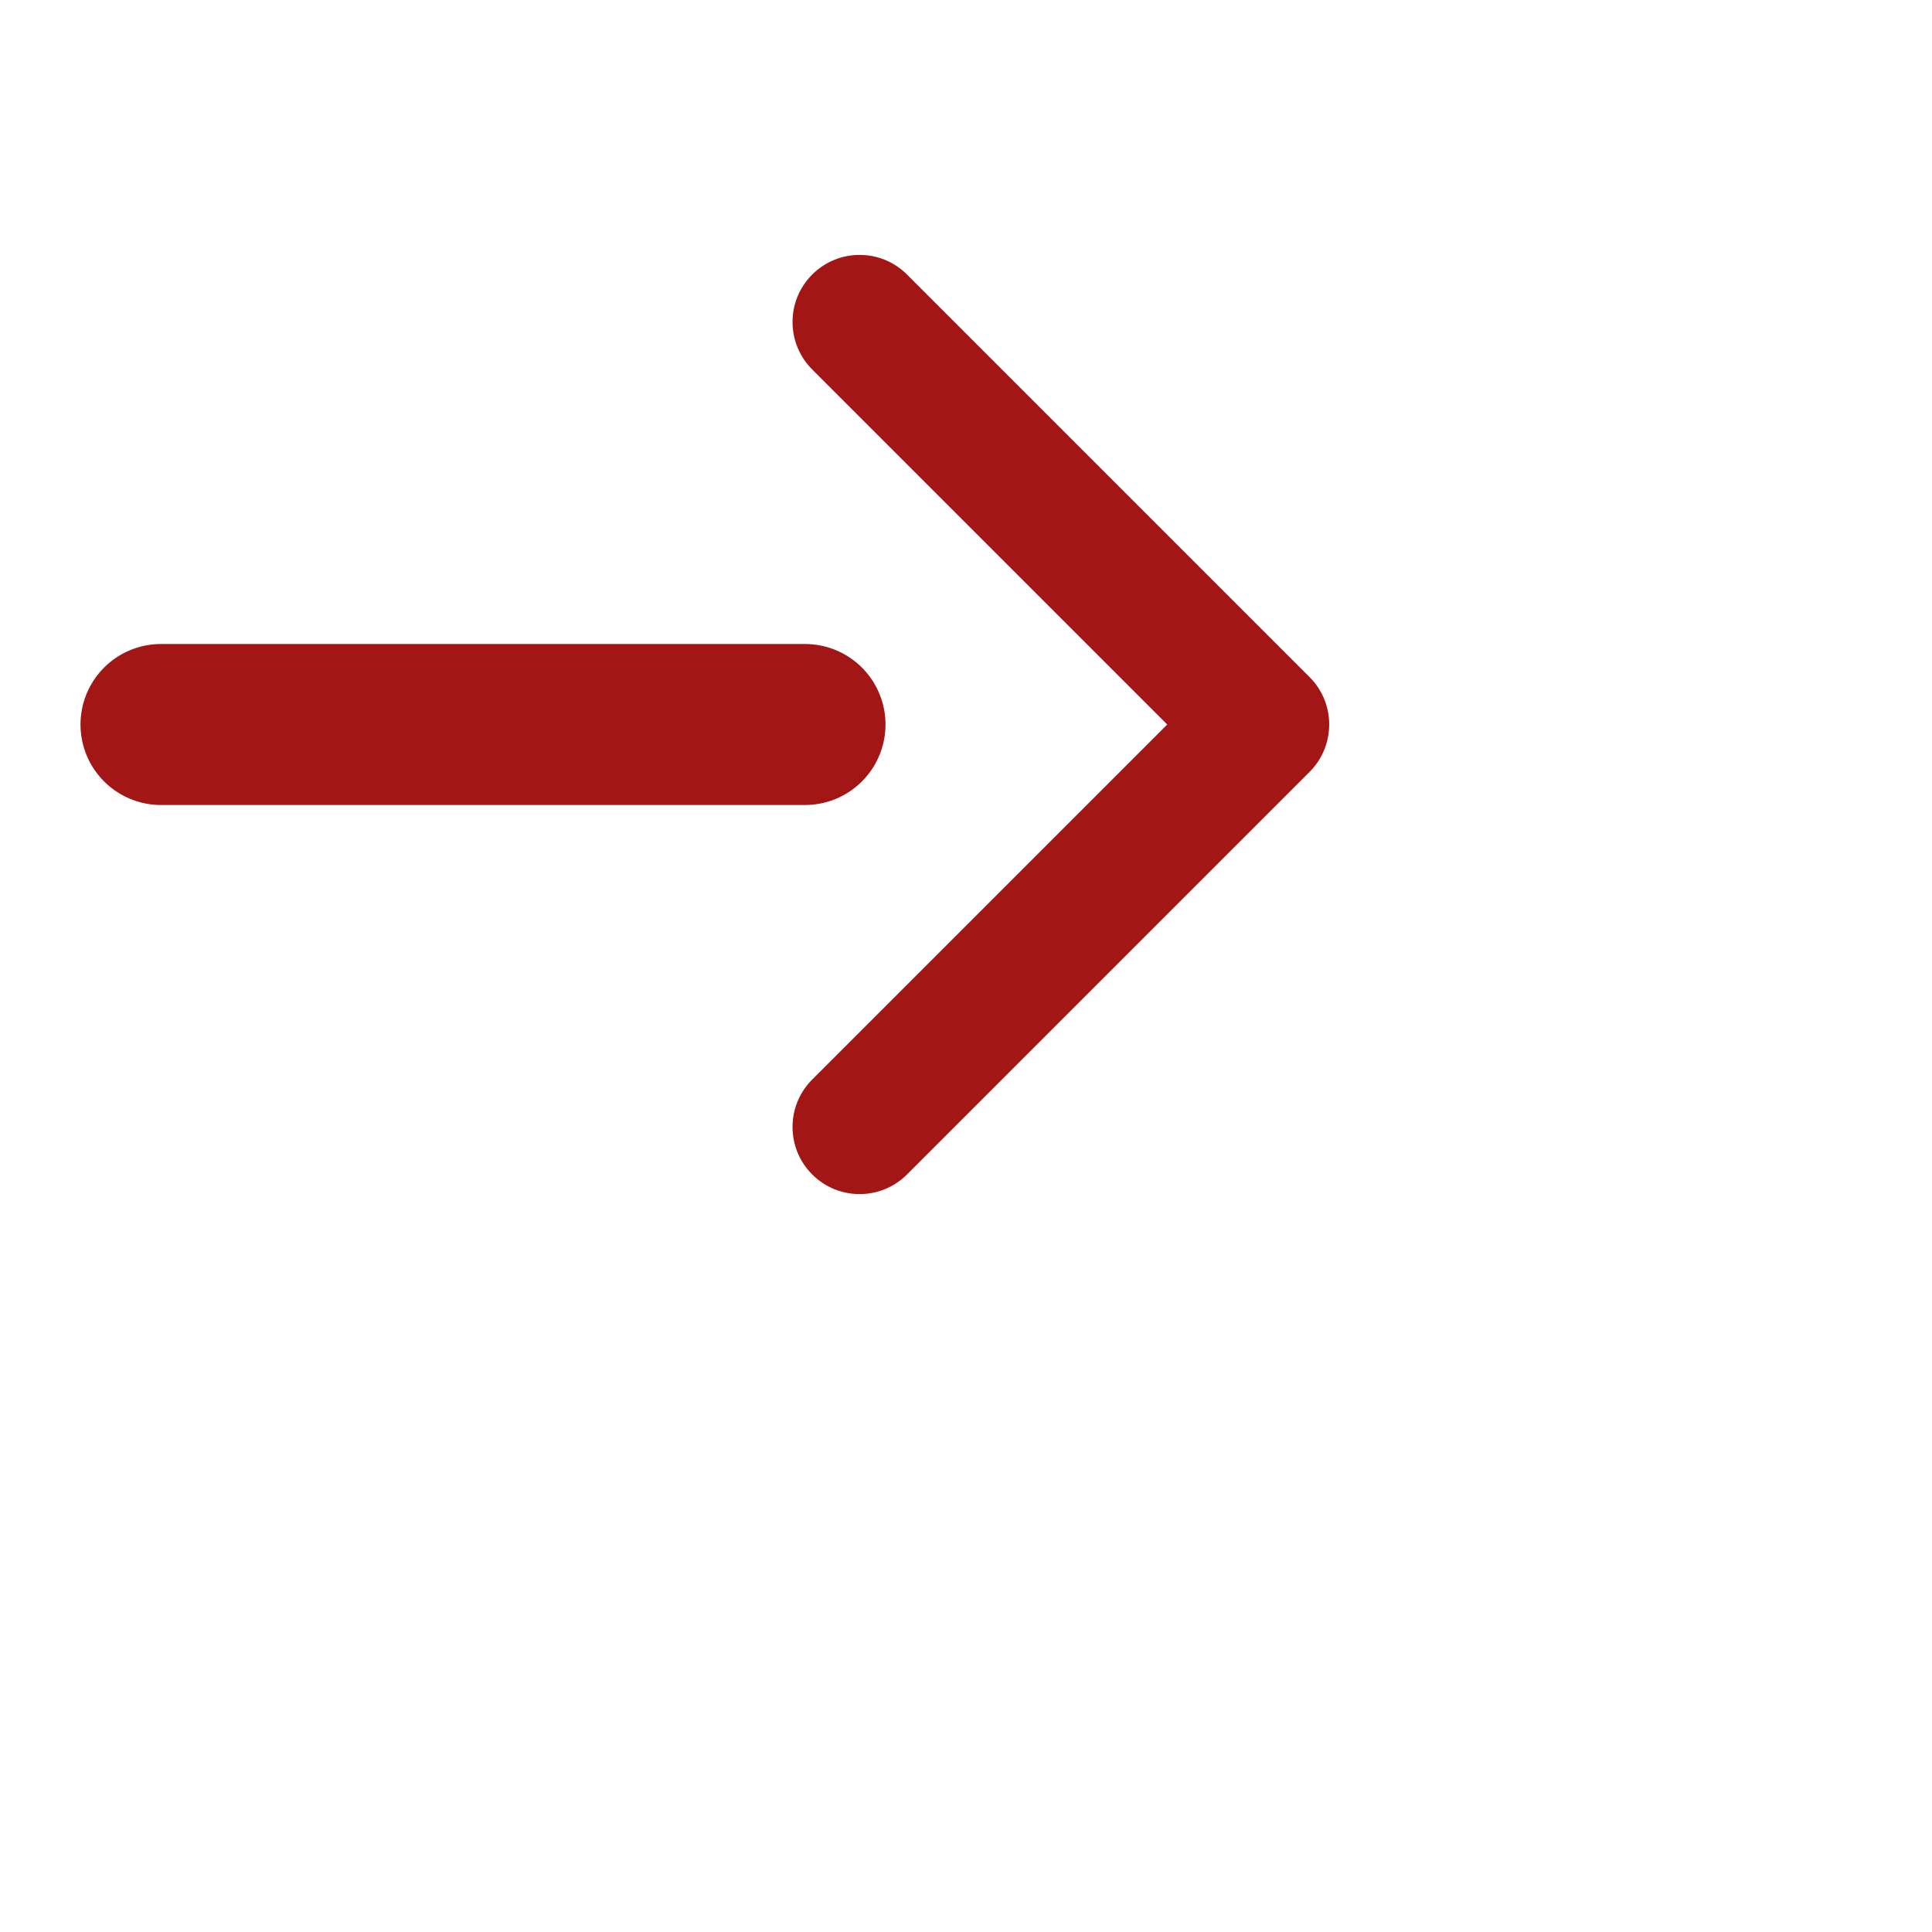
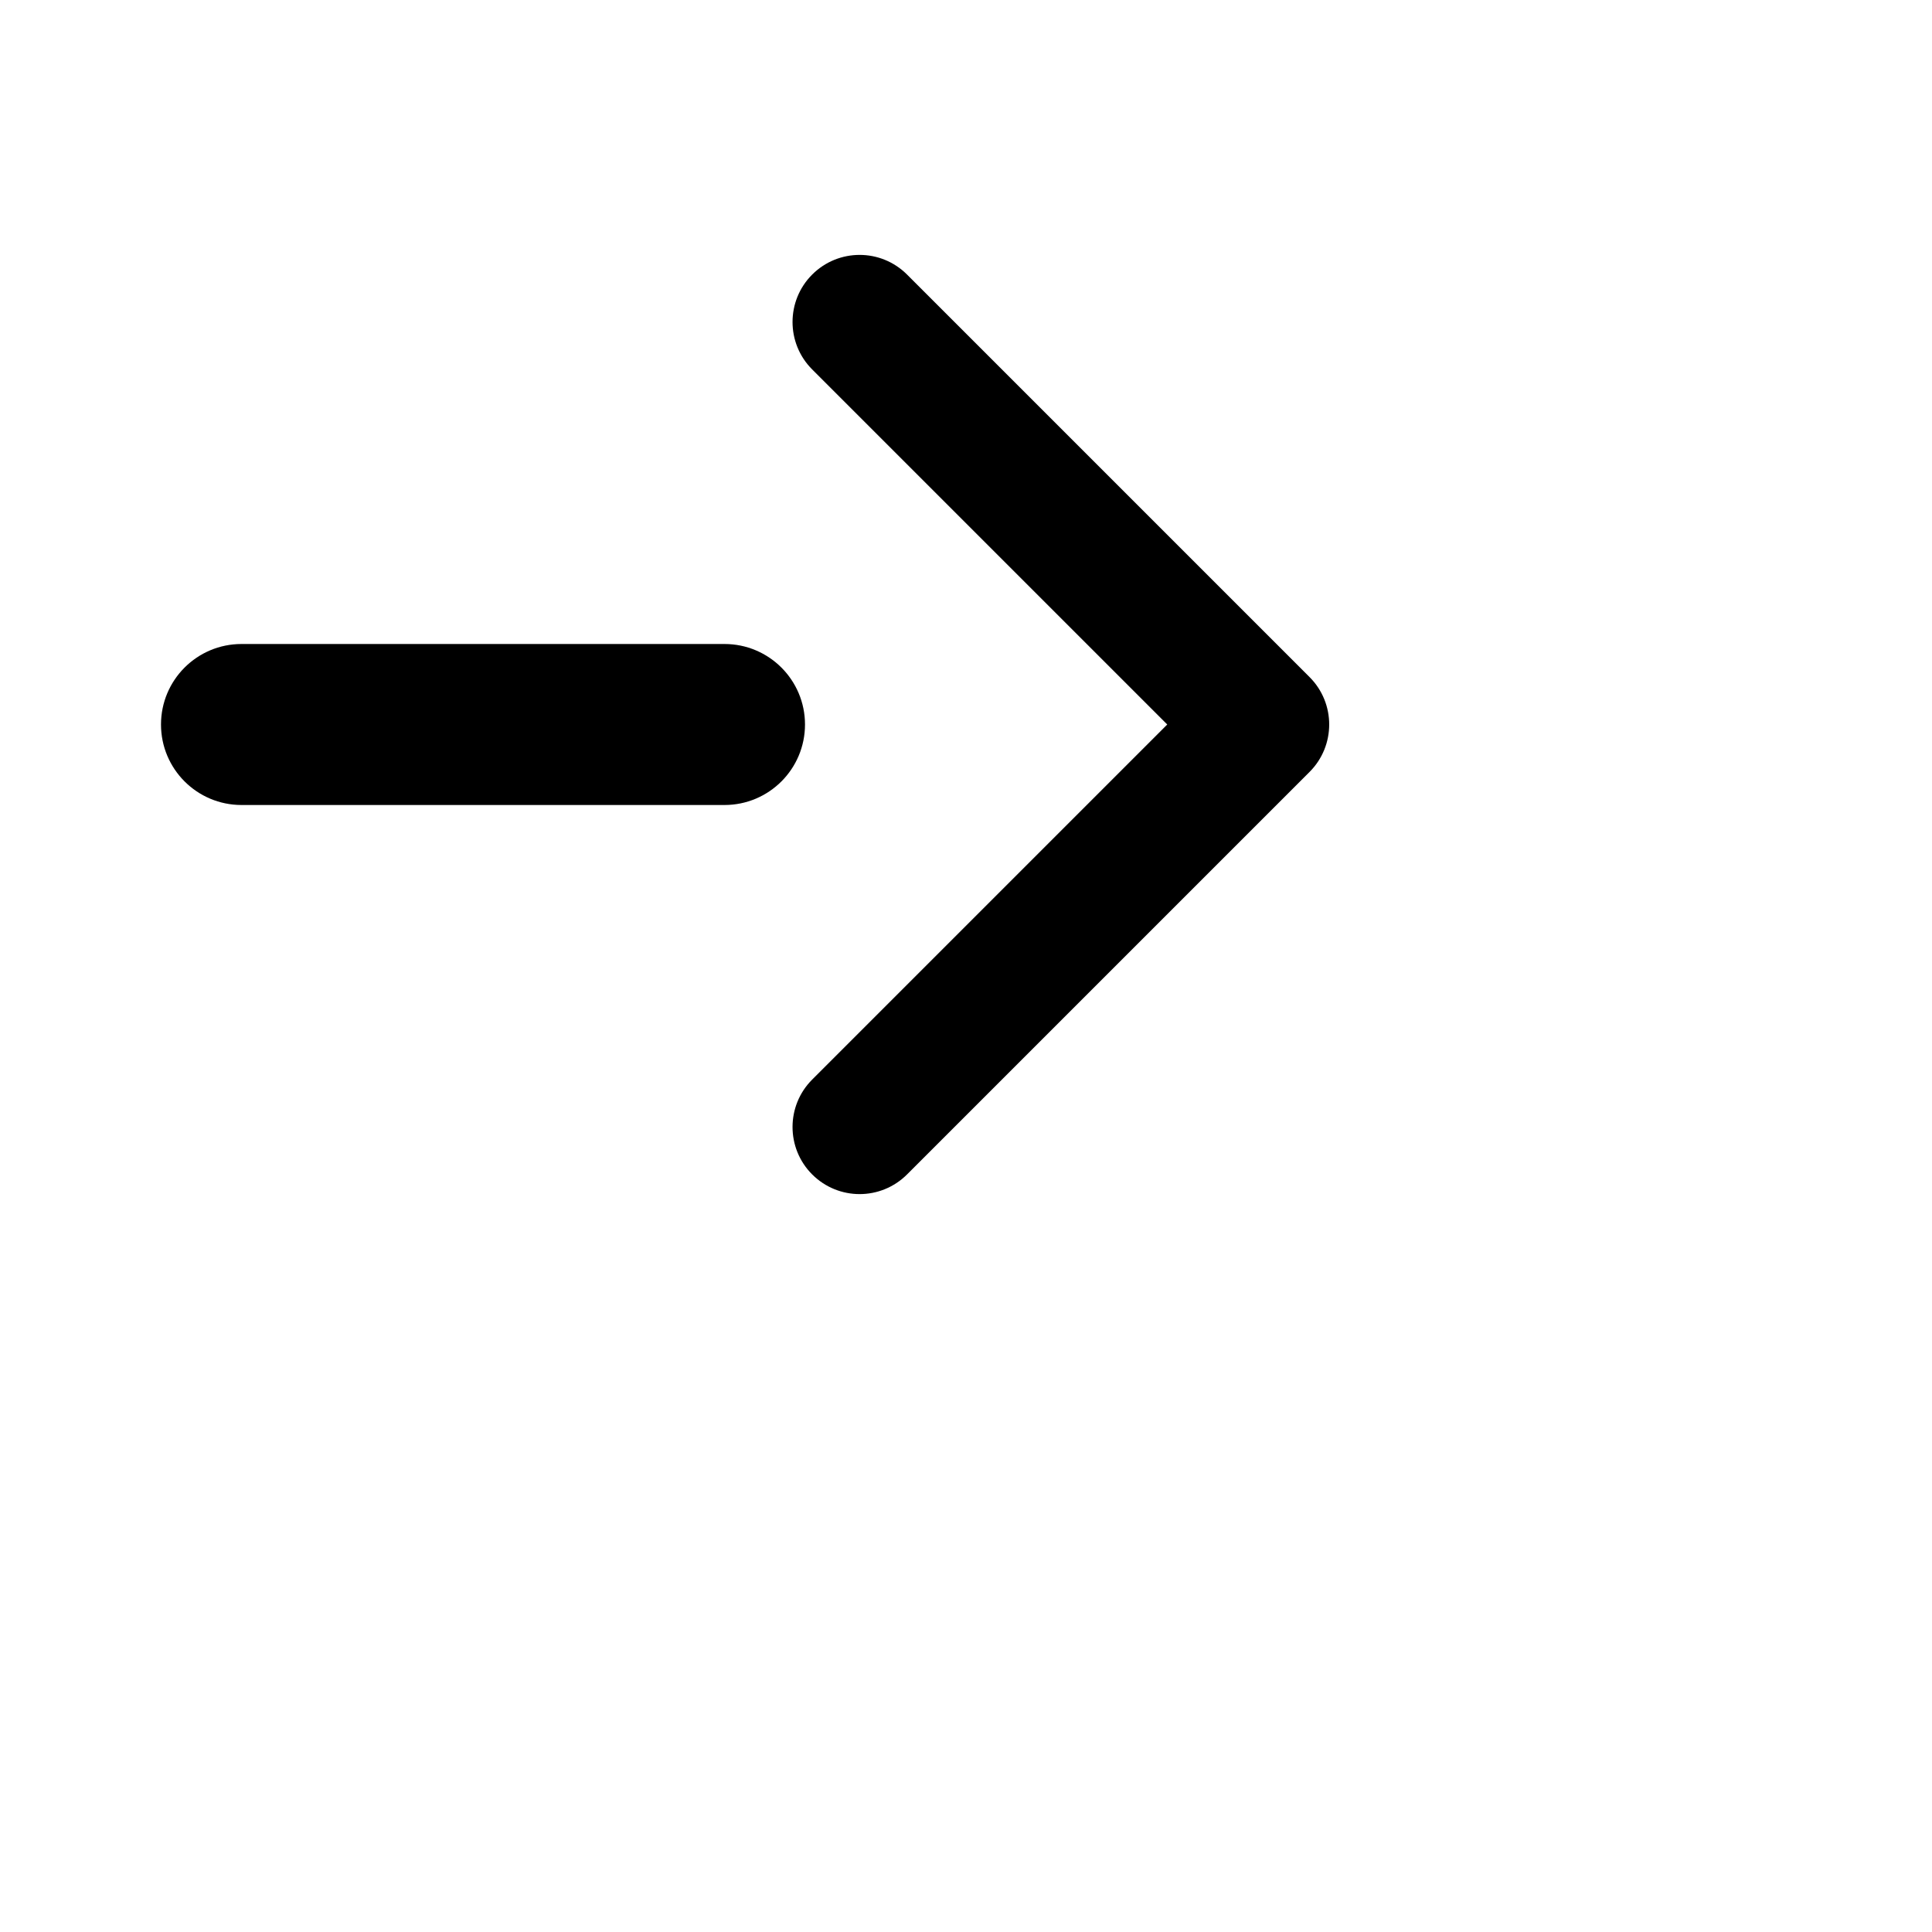
<svg xmlns="http://www.w3.org/2000/svg" width="20" height="20" viewBox="0 0 24 24" fill="none">
-   <g id="Live area">
-     <line x1="2" y1="9" x2="10" y2="9" stroke="rgba(163, 22, 22, 1)" stroke-width="2" stroke-linecap="round" />
-     <path id="Vector" fill-rule="evenodd" clip-rule="evenodd" d="M10.089 3.411C10.415 3.085 10.942 3.085 11.268 3.411L16.268 8.411C16.593 8.736 16.593 9.264 16.268 9.589L11.268 14.589C10.942 14.915 10.415 14.915 10.089 14.589C9.764 14.264 9.764 13.736 10.089 13.411L14.5 9L10.089 4.589C9.764 4.264 9.764 3.736 10.089 3.411Z" fill="rgba(163, 22, 22, 1)" />
+   <g>
+     <rect x="2" y="8" width="8" height="2" rx="1" fill="#000" />
+     <path fill-rule="evenodd" clip-rule="evenodd" d="M10.089 3.411C10.415 3.085 10.942 3.085 11.268 3.411L16.268 8.411C16.593 8.736 16.593 9.264 16.268 9.589L11.268 14.589C10.942 14.915 10.415 14.915 10.089 14.589C9.764 14.264 9.764 13.736 10.089 13.411L14.5 9L10.089 4.589C9.764 4.264 9.764 3.736 10.089 3.411Z" fill="#000" />
  </g>
</svg>
